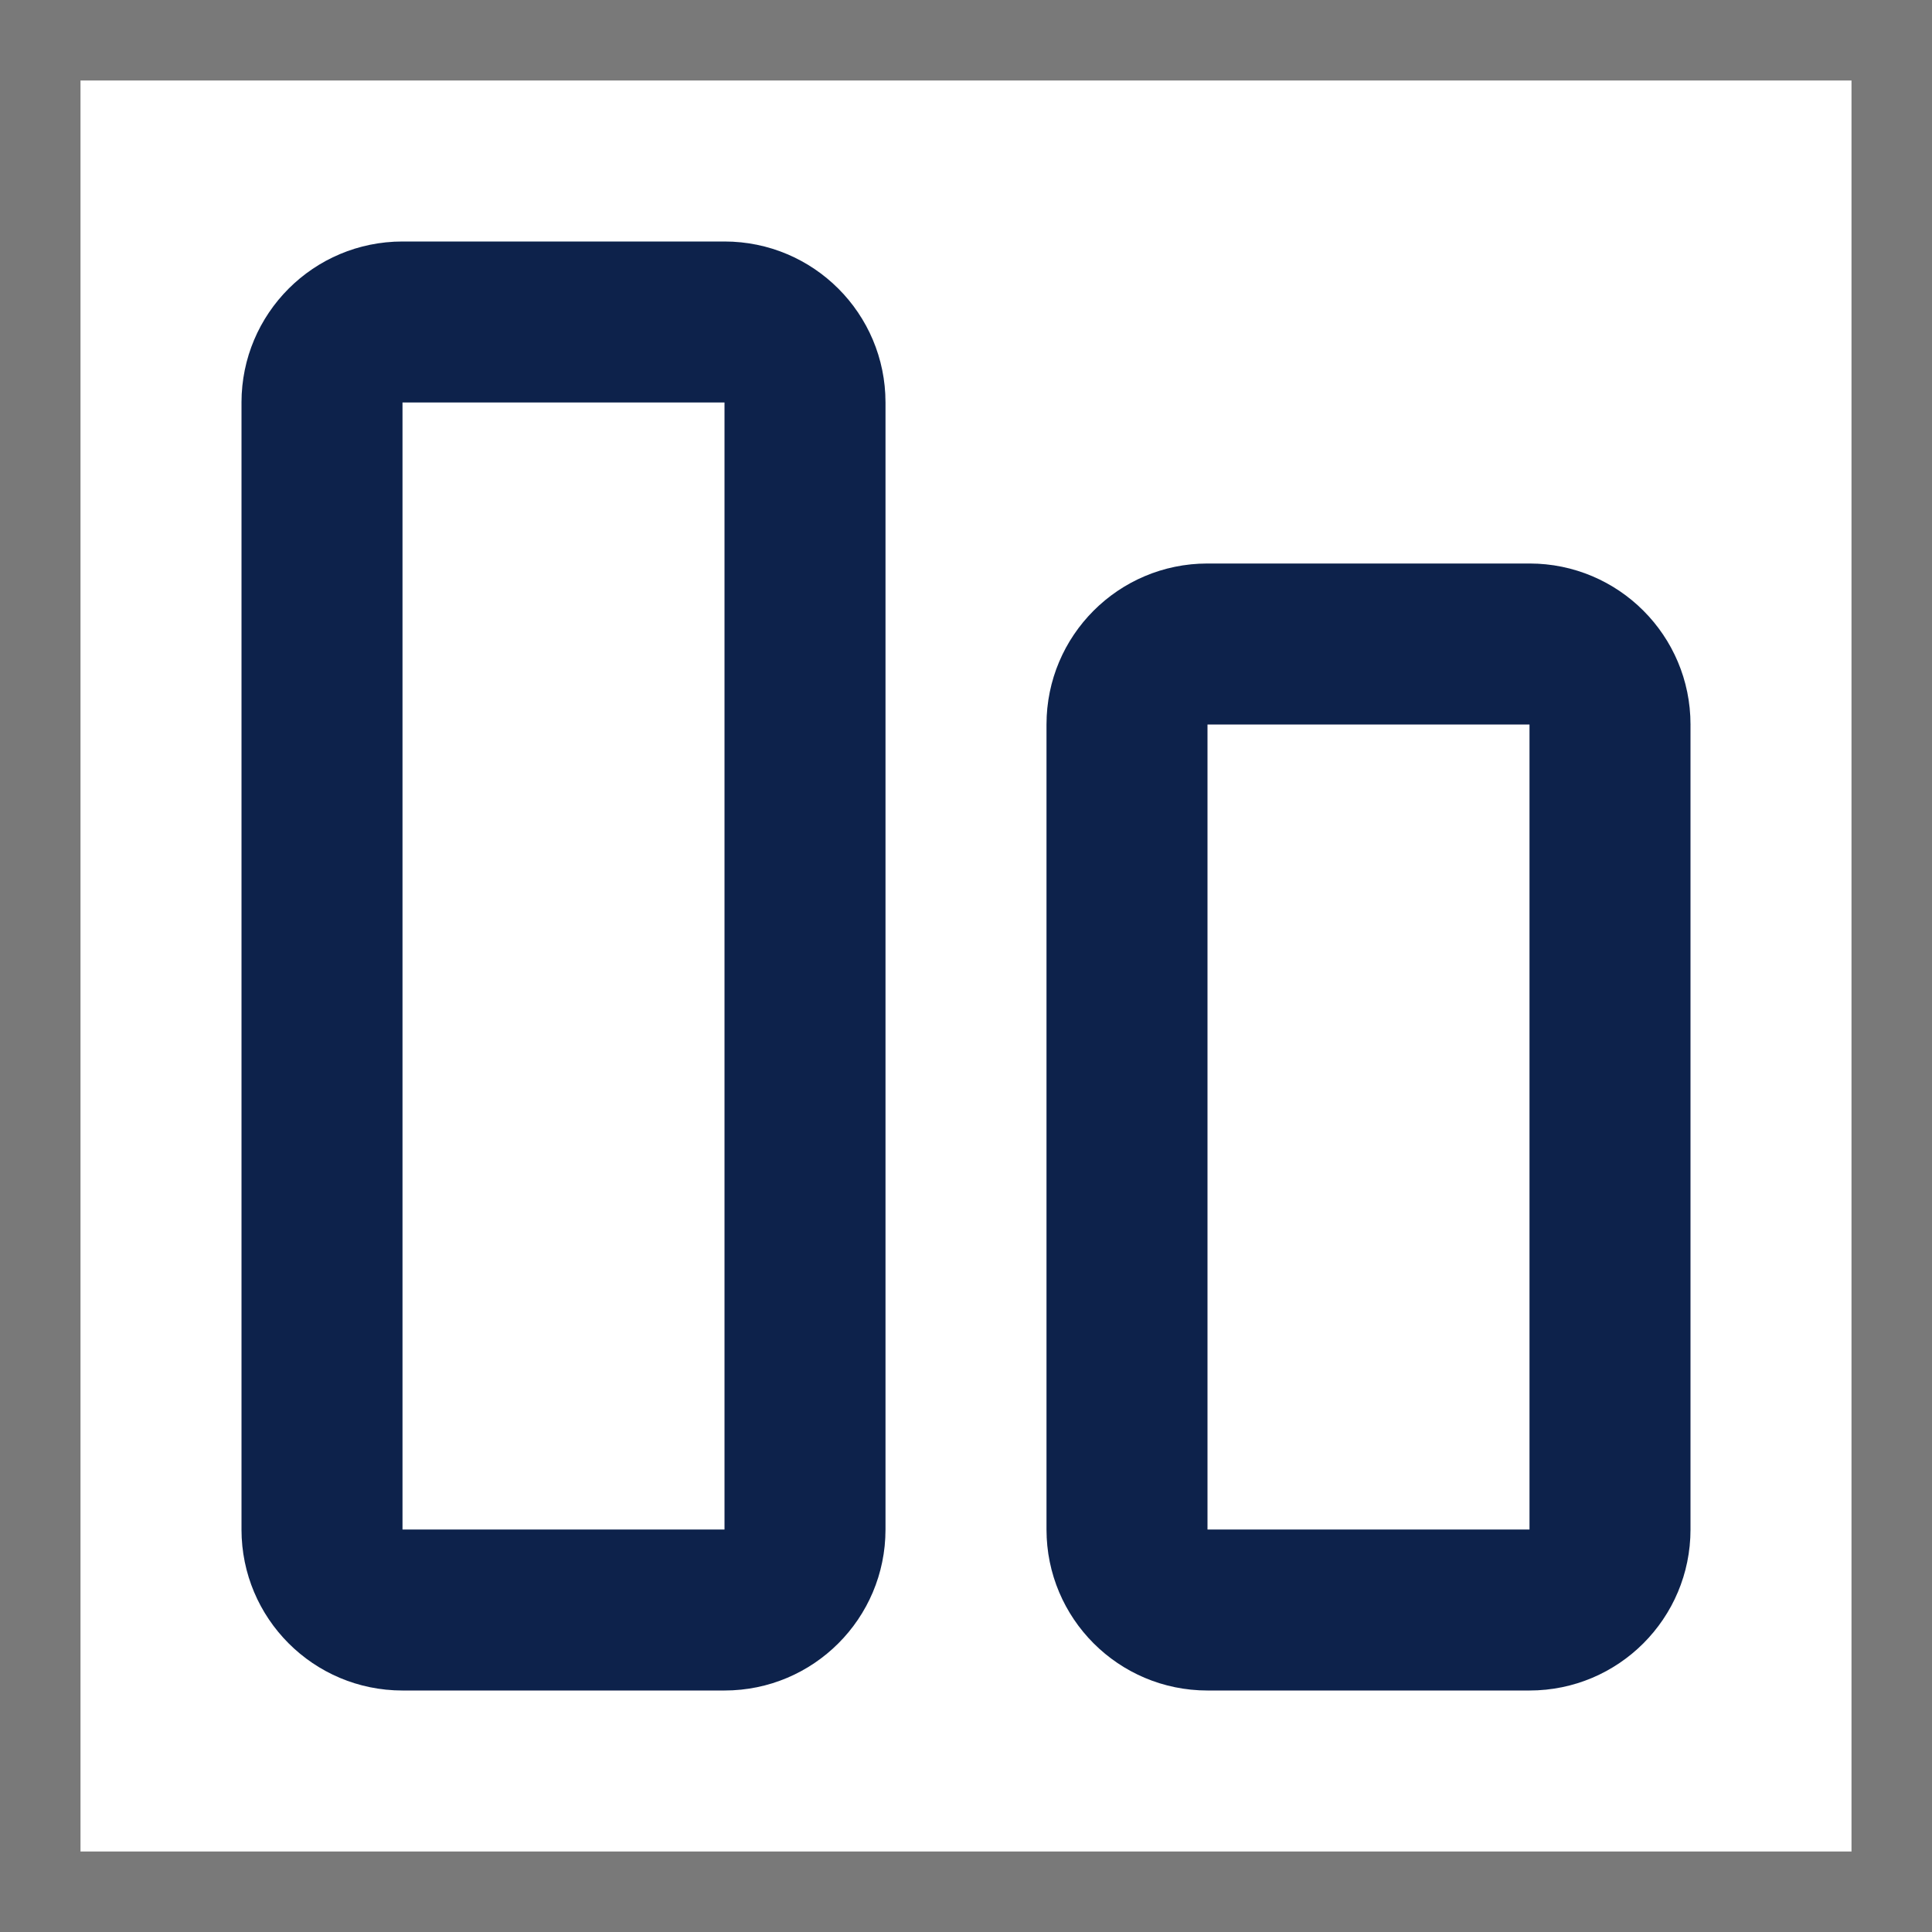
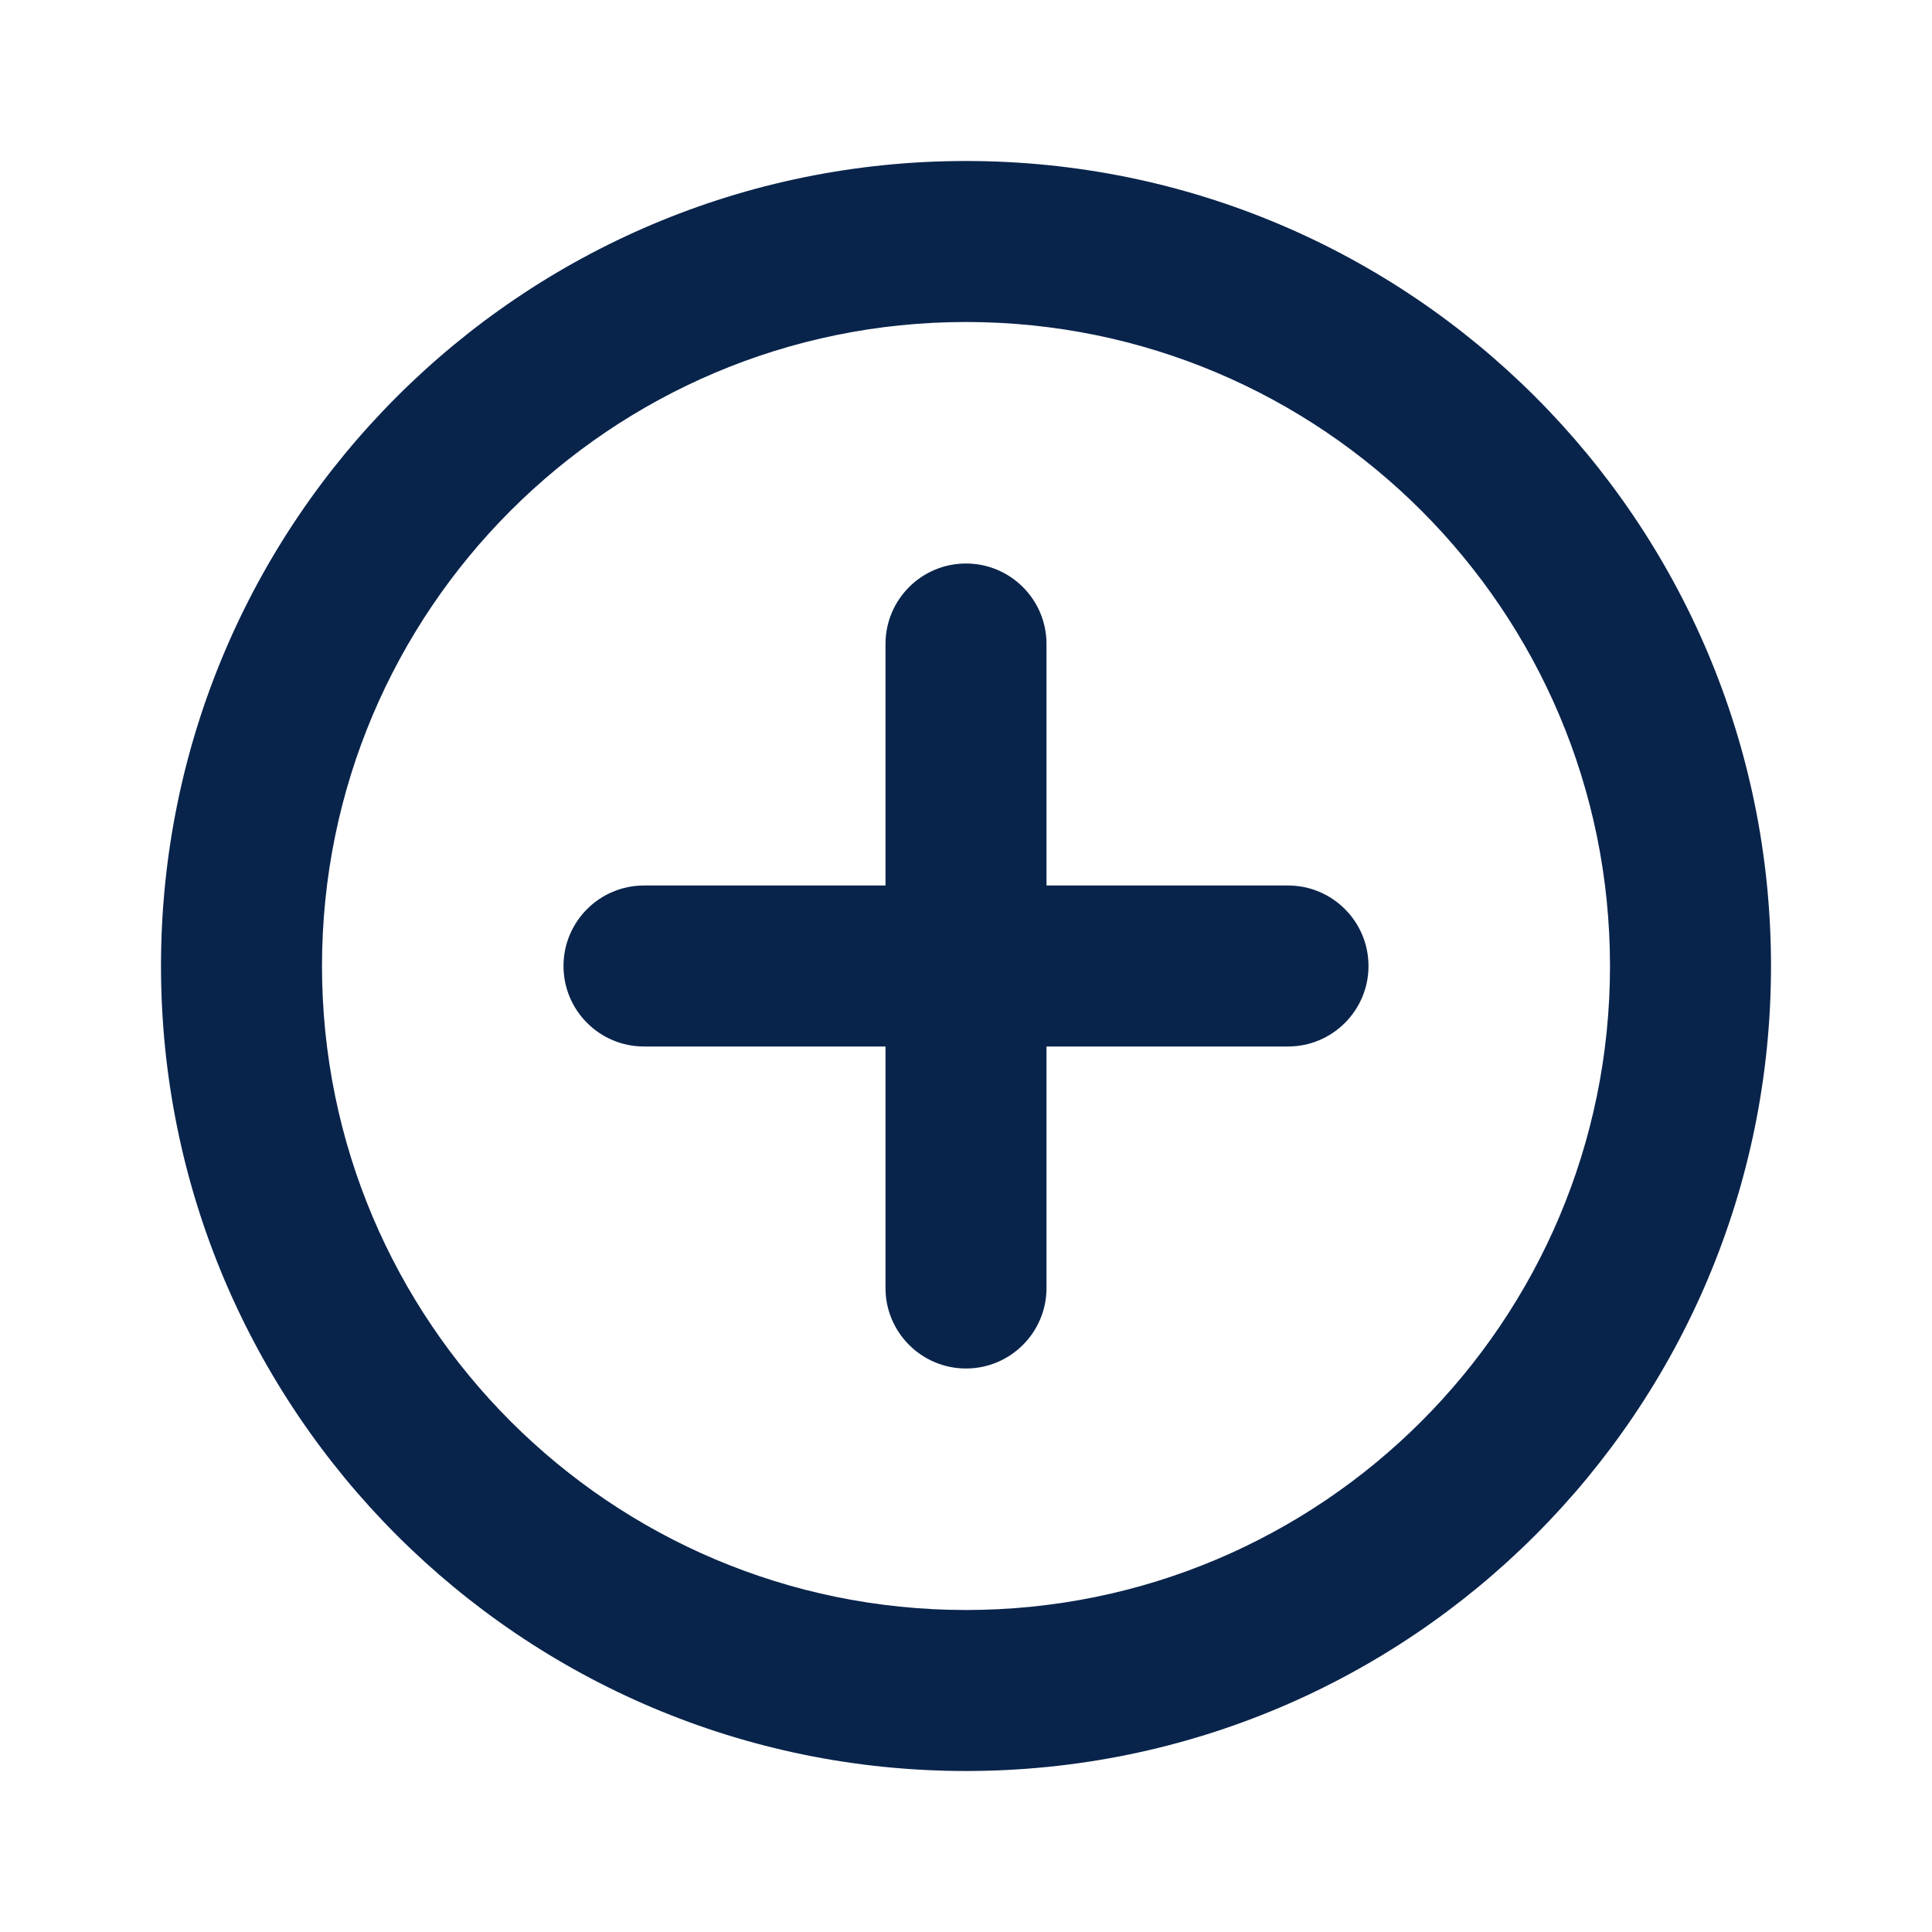
- <svg xmlns="http://www.w3.org/2000/svg" xmlns:xlink="http://www.w3.org/1999/xlink" version="1.1" width="24px" height="24px">
-   <defs>
-     <path d="M 0 0  L 24 0  L 24 24  L 0 24  Z " fill-rule="evenodd" fill="black" id="path6" />
-     <clipPath id="clip7">
-       <use xlink:href="#path6" />
-     </clipPath>
-     <filter x="-50.00%" y="-50.00%" width="200.00%" height="200.00%" filterUnits="objectBoundingBox" id="filter8">
-       <feColorMatrix type="matrix" values="1 0 0 0 0  0 1 0 0 0  0 0 1 0 0  0 0 0 1 0  " in="SourceGraphic" />
-     </filter>
-   </defs>
-   <g transform="matrix(1 0 0 1 676 -242 )">
-     <g transform="matrix(1 0 0 1 -676 242 )" clip-path="url(#clip7)" filter="url(#filter8)">
-       <g id="页面-1" stroke="none" stroke-width="1" fill="none" fill-rule="evenodd">
-         <g id="Design" transform="translate(-624, -96)">
-           <g id="align_bottom_line" transform="translate(624, 96)">
-             <path d="M24,0 L24,24 L0,24 L0,0 L24,0 Z M12.593,23.258 L12.582,23.26 L12.511,23.295 L12.492,23.299 L12.492,23.299 L12.477,23.295 L12.406,23.26 C12.396,23.256 12.387,23.259 12.382,23.265 L12.378,23.276 L12.361,23.703 L12.366,23.723 L12.377,23.736 L12.48,23.81 L12.495,23.814 L12.495,23.814 L12.507,23.81 L12.611,23.736 L12.623,23.72 L12.623,23.72 L12.627,23.703 L12.61,23.276 C12.608,23.266 12.601,23.259 12.593,23.258 L12.593,23.258 Z M12.858,23.145 L12.845,23.147 L12.66,23.24 L12.65,23.25 L12.65,23.25 L12.647,23.261 L12.665,23.691 L12.67,23.703 L12.67,23.703 L12.678,23.71 L12.879,23.803 C12.891,23.807 12.902,23.803 12.908,23.795 L12.912,23.781 L12.878,23.167 C12.875,23.155 12.867,23.147 12.858,23.145 L12.858,23.145 Z M12.143,23.147 C12.133,23.142 12.122,23.145 12.116,23.153 L12.11,23.167 L12.076,23.781 C12.075,23.793 12.083,23.802 12.093,23.805 L12.108,23.803 L12.309,23.71 L12.319,23.702 L12.319,23.702 L12.323,23.691 L12.34,23.261 L12.337,23.249 L12.337,23.249 L12.328,23.24 L12.143,23.147 Z" id="MingCute" fill-rule="nonzero" />
-             <path d="M5,3 C3.895,3 3,3.895 3,5 L3,19 C3,20.105 3.895,21 5,21 L9,21 C10.105,21 11,20.105 11,19 L11,5 C11,3.895 10.105,3 9,3 L5,3 Z M5,5 L9,5 L9,19 L5,19 L5,5 Z M15,7 C13.895,7 13,7.895 13,9 L13,19 C13,20.105 13.895,21 15,21 L19,21 C20.105,21 21,20.105 21,19 L21,9 C21,7.895 20.105,7 19,7 L15,7 Z M15,9 L19,9 L19,19 L15,19 L15,9 Z" id="形状" fill="#09244B" />
-           </g>
-         </g>
+ <svg xmlns="http://www.w3.org/2000/svg" width="24px" height="24px" viewBox="0 0 24 24" version="1.1">
+   <g id="页面-1" stroke="none" stroke-width="1" fill="none" fill-rule="evenodd">
+     <g id="System" fill-rule="nonzero">
+       <g id="add_circle_line">
+         <path d="M24,0 L24,24 L0,24 L0,0 L24,0 Z M12.593,23.258 L12.582,23.26 L12.511,23.295 L12.492,23.299 L12.492,23.299 L12.477,23.295 L12.406,23.26 C12.396,23.256 12.387,23.259 12.382,23.265 L12.378,23.276 L12.361,23.703 L12.366,23.723 L12.377,23.736 L12.48,23.81 L12.495,23.814 L12.495,23.814 L12.507,23.81 L12.611,23.736 L12.623,23.72 L12.623,23.72 L12.627,23.703 L12.61,23.276 C12.608,23.266 12.601,23.259 12.593,23.258 L12.593,23.258 Z M12.858,23.145 L12.845,23.147 L12.66,23.24 L12.65,23.25 L12.65,23.25 L12.647,23.261 L12.665,23.691 L12.67,23.703 L12.67,23.703 L12.678,23.71 L12.879,23.803 C12.891,23.807 12.902,23.803 12.908,23.795 L12.912,23.781 L12.878,23.167 C12.875,23.155 12.867,23.147 12.858,23.145 L12.858,23.145 Z M12.143,23.147 C12.133,23.142 12.122,23.145 12.116,23.153 L12.11,23.167 L12.076,23.781 C12.075,23.793 12.083,23.802 12.093,23.805 L12.108,23.803 L12.309,23.71 L12.319,23.702 L12.319,23.702 L12.323,23.691 L12.34,23.261 L12.337,23.249 L12.337,23.249 L12.328,23.24 L12.143,23.147 Z" id="MingCute" fill-rule="nonzero" />
+         <path d="M12,2 C17.523,2 22,6.477 22,12 C22,17.523 17.523,22 12,22 C6.477,22 2,17.523 2,12 C2,6.477 6.477,2 12,2 Z M12,4 C7.582,4 4,7.582 4,12 C4,16.418 7.582,20 12,20 C16.418,20 20,16.418 20,12 C20,7.582 16.418,4 12,4 Z M12,7 C12.552,7 13,7.448 13,8 L13,11 L16,11 C16.552,11 17,11.448 17,12 C17,12.552 16.552,13 16,13 L13,13 L13,16 C13,16.552 12.552,17 12,17 C11.448,17 11,16.552 11,16 L11,13 L8,13 C7.448,13 7,12.552 7,12 C7,11.448 7.448,11 8,11 L11,11 L11,8 C11,7.448 11.448,7 12,7 Z" id="形状结合" fill="#09244B" />
      </g>
    </g>
-     <path d="M -675.5 265.5  L -675.5 242.5  L -652.5 242.5  L -652.5 265.5  L -675.5 265.5  Z " stroke-width="1" stroke="#797979" fill="none" />
  </g>
</svg>
